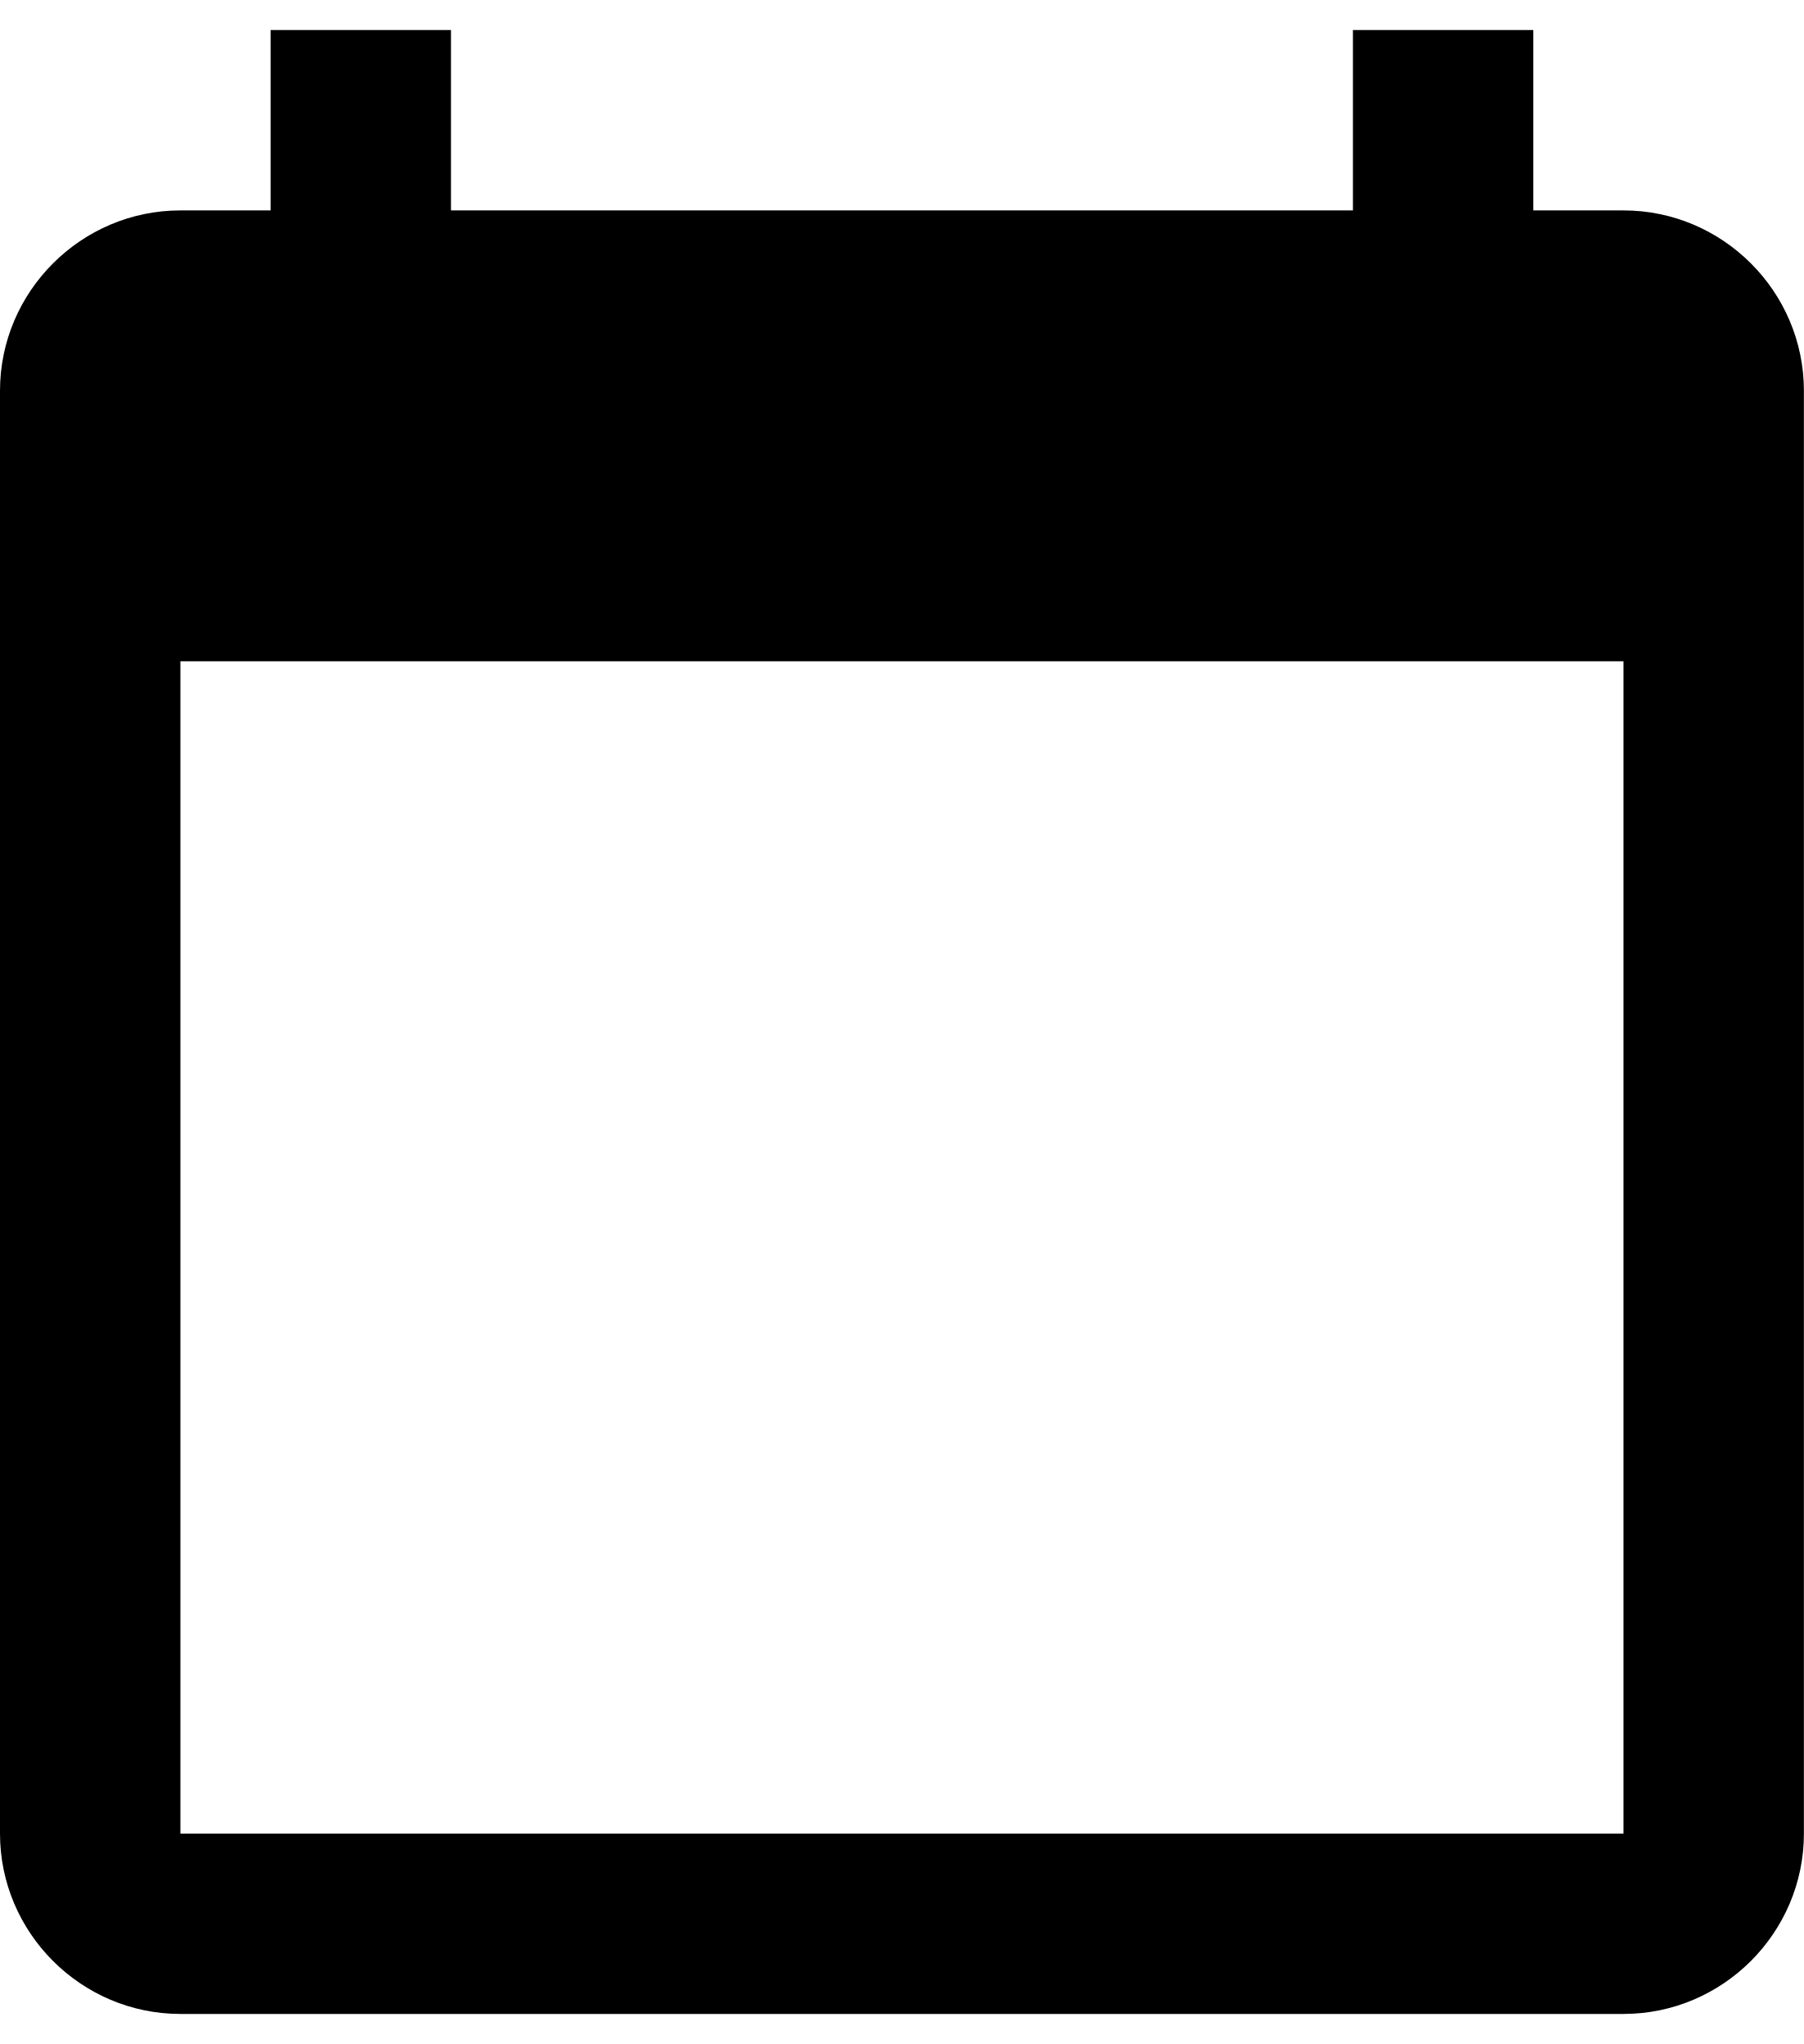
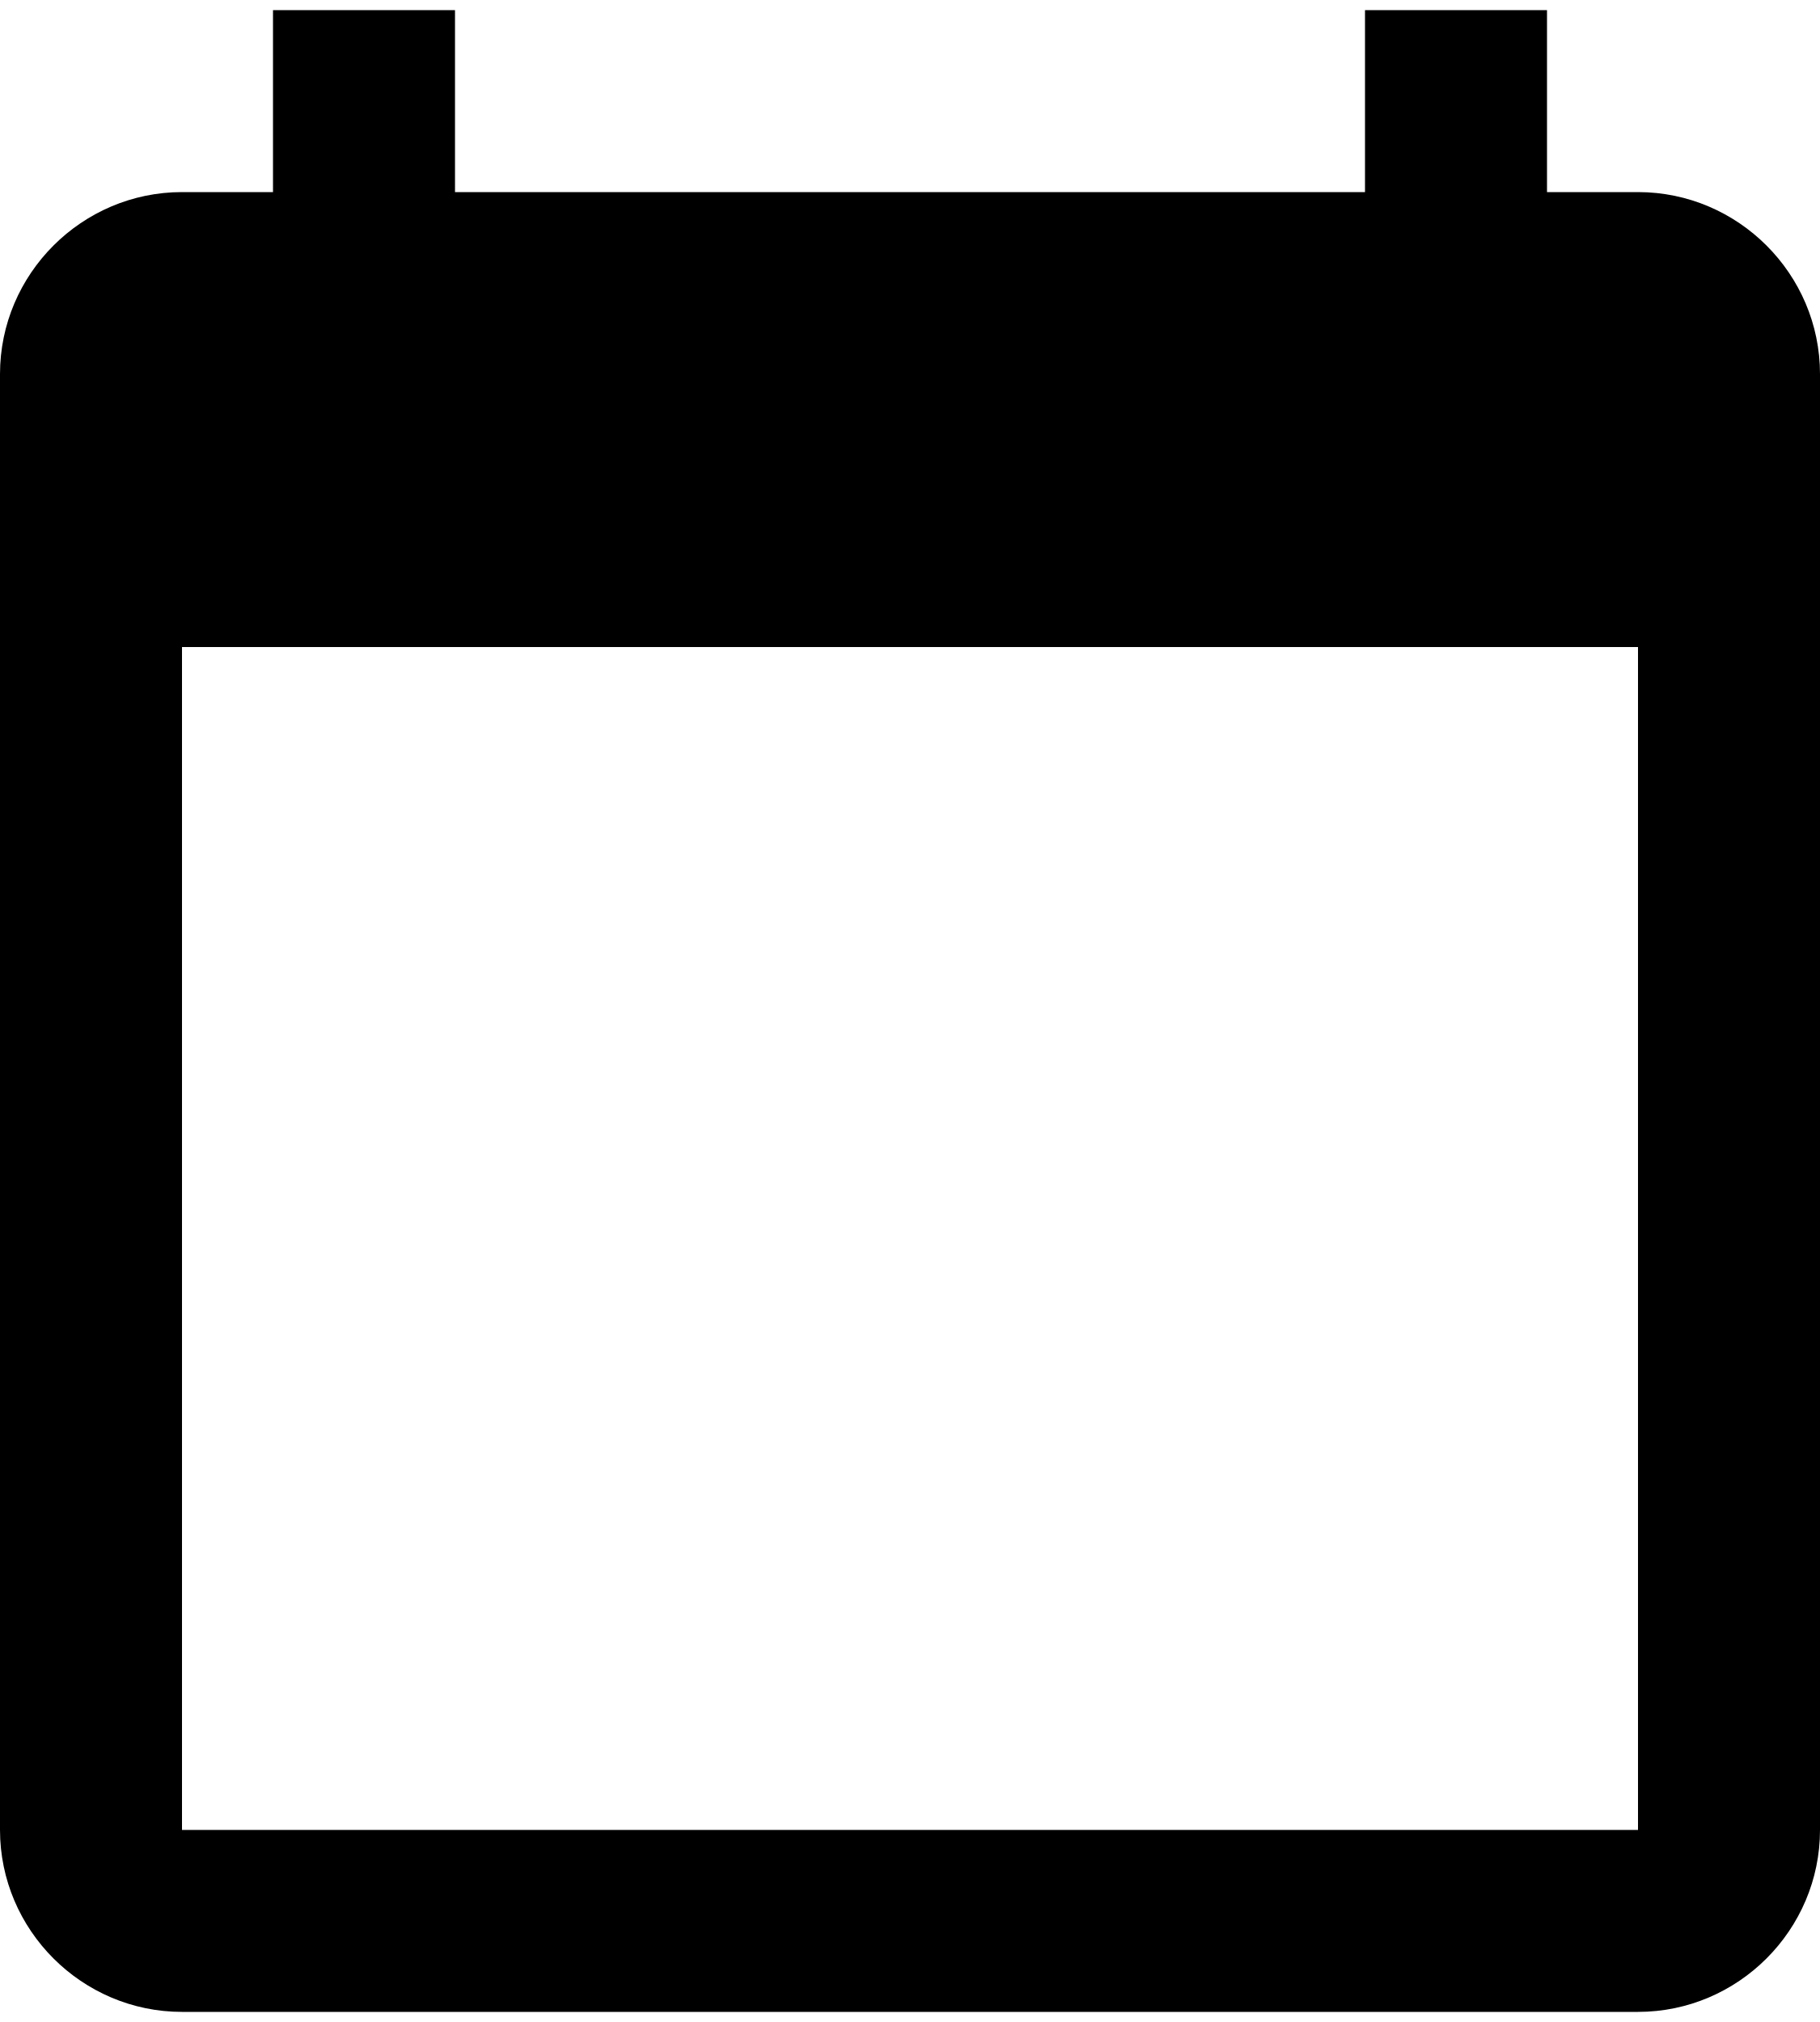
- <svg xmlns="http://www.w3.org/2000/svg" width="30px" height="34px" viewBox="0 0 30 34" version="1.1">
+ <svg xmlns="http://www.w3.org/2000/svg" width="45px" height="50px" viewBox="0 0 45 50" version="1.1">
  <defs />
  <g id="Page-1" stroke="none" stroke-width="1" fill="none" fill-rule="evenodd">
-     <g id="cal" transform="translate(-3, -1)">
-       <path d="M30,4.5 L28.5,4.5 L28.5,1.5 L25.5,1.5 L25.5,4.5 L10.5,4.5 L10.5,1.5 L7.5,1.5 L7.5,4.5 L6,4.5 C4.35,4.5 3,5.85 3,7.5 L3,31.5 C3,33.15 4.35,34.5 6,34.5 L30,34.5 C31.65,34.5 33,33.15 33,31.5 L33,7.5 C33,5.85 31.65,4.5 30,4.5 Z M30,31.5 L6,31.5 L6,12 L30,12 L30,31.5 Z" id="Shape" fill="#000000" fill-rule="nonzero" />
-       <polygon id="Shape" points="0 0 36 0 36 36 0 36" />
+     <g id="cal" transform="translate(0, -2)">
+       <path d="M40.5,6.75 L38.25,6.75 L38.25,2.25 L33.75,2.25 L33.75,6.75 L11.25,6.75 L11.25,2.25 L6.75,2.25 L6.75,6.75 L4.5,6.75 C2.025,6.75 1.77635684e-15,8.775 1.77635684e-15,11.25 L1.77635684e-15,47.25 C1.77635684e-15,49.725 2.025,51.75 4.5,51.75 L40.5,51.75 C42.975,51.75 45,49.725 45,47.25 L45,11.25 C45,8.775 42.975,6.75 40.5,6.75 Z M40.5,47.25 L4.5,47.25 L4.5,18 L40.5,18 L40.5,47.25 Z" id="Shape" fill="#000000" fill-rule="nonzero" />
+       <polygon id="Shape" points="0 0 45 0 45 54 0 54" />
    </g>
  </g>
</svg>
